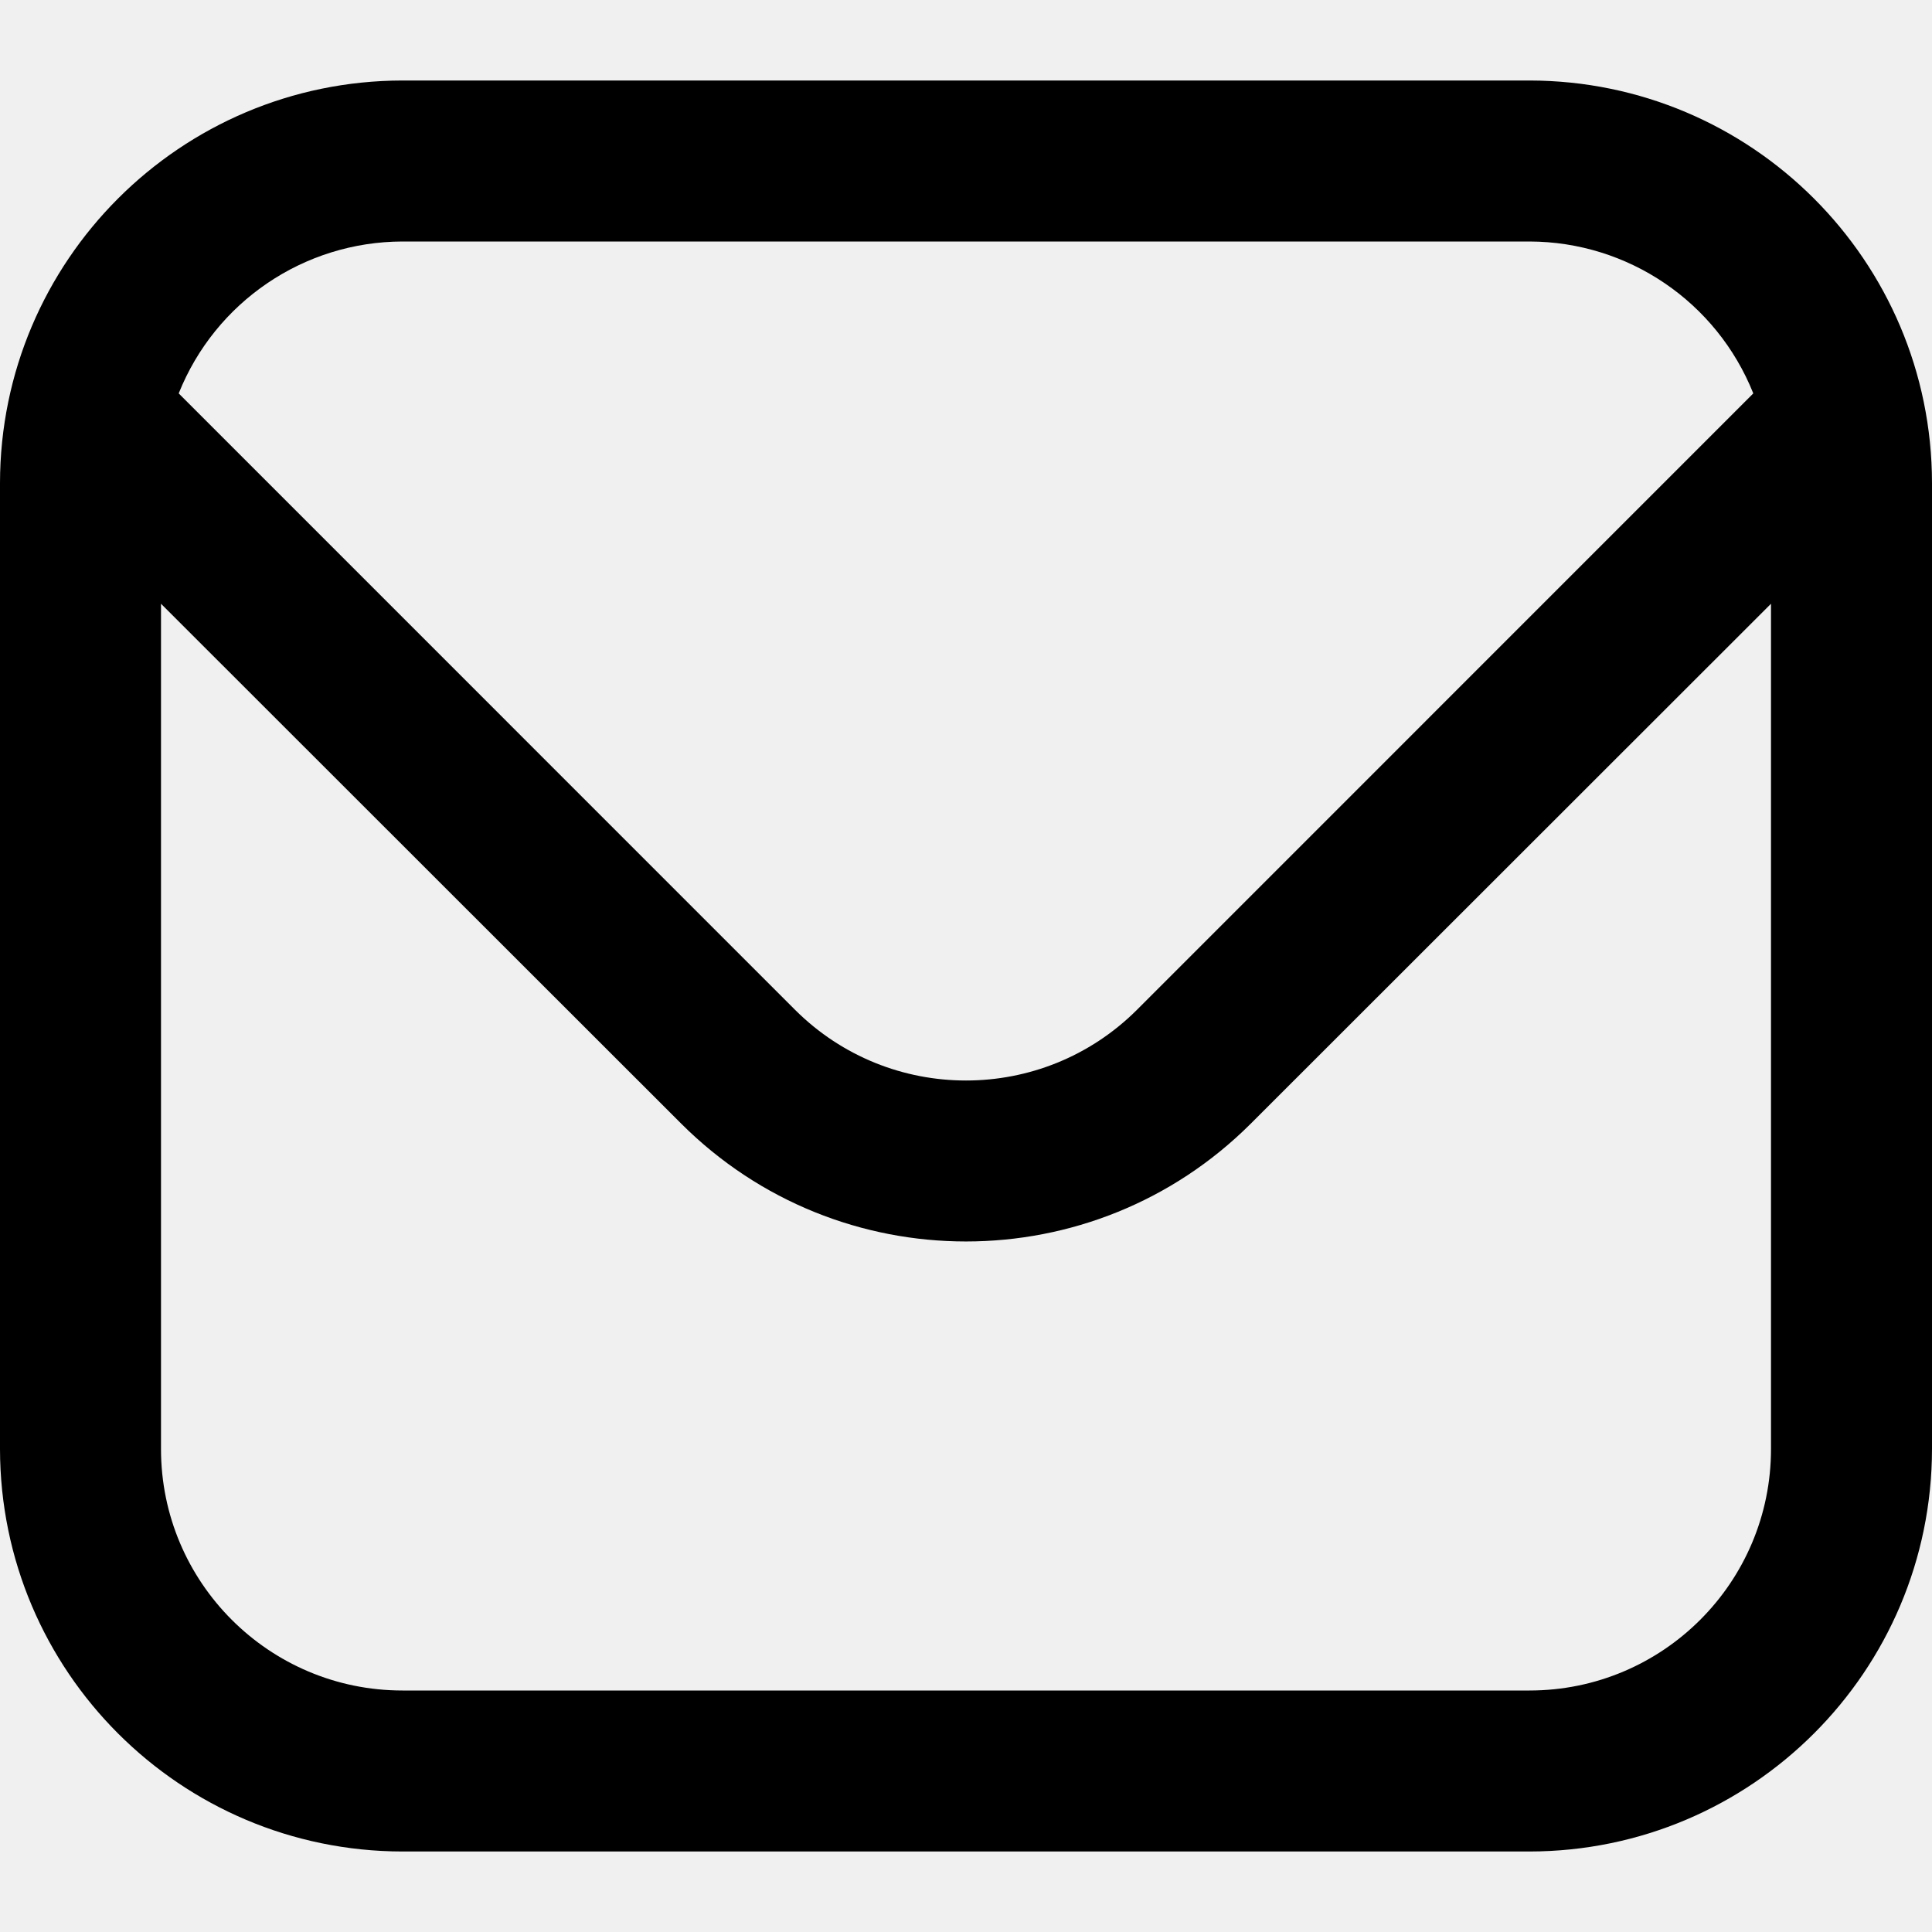
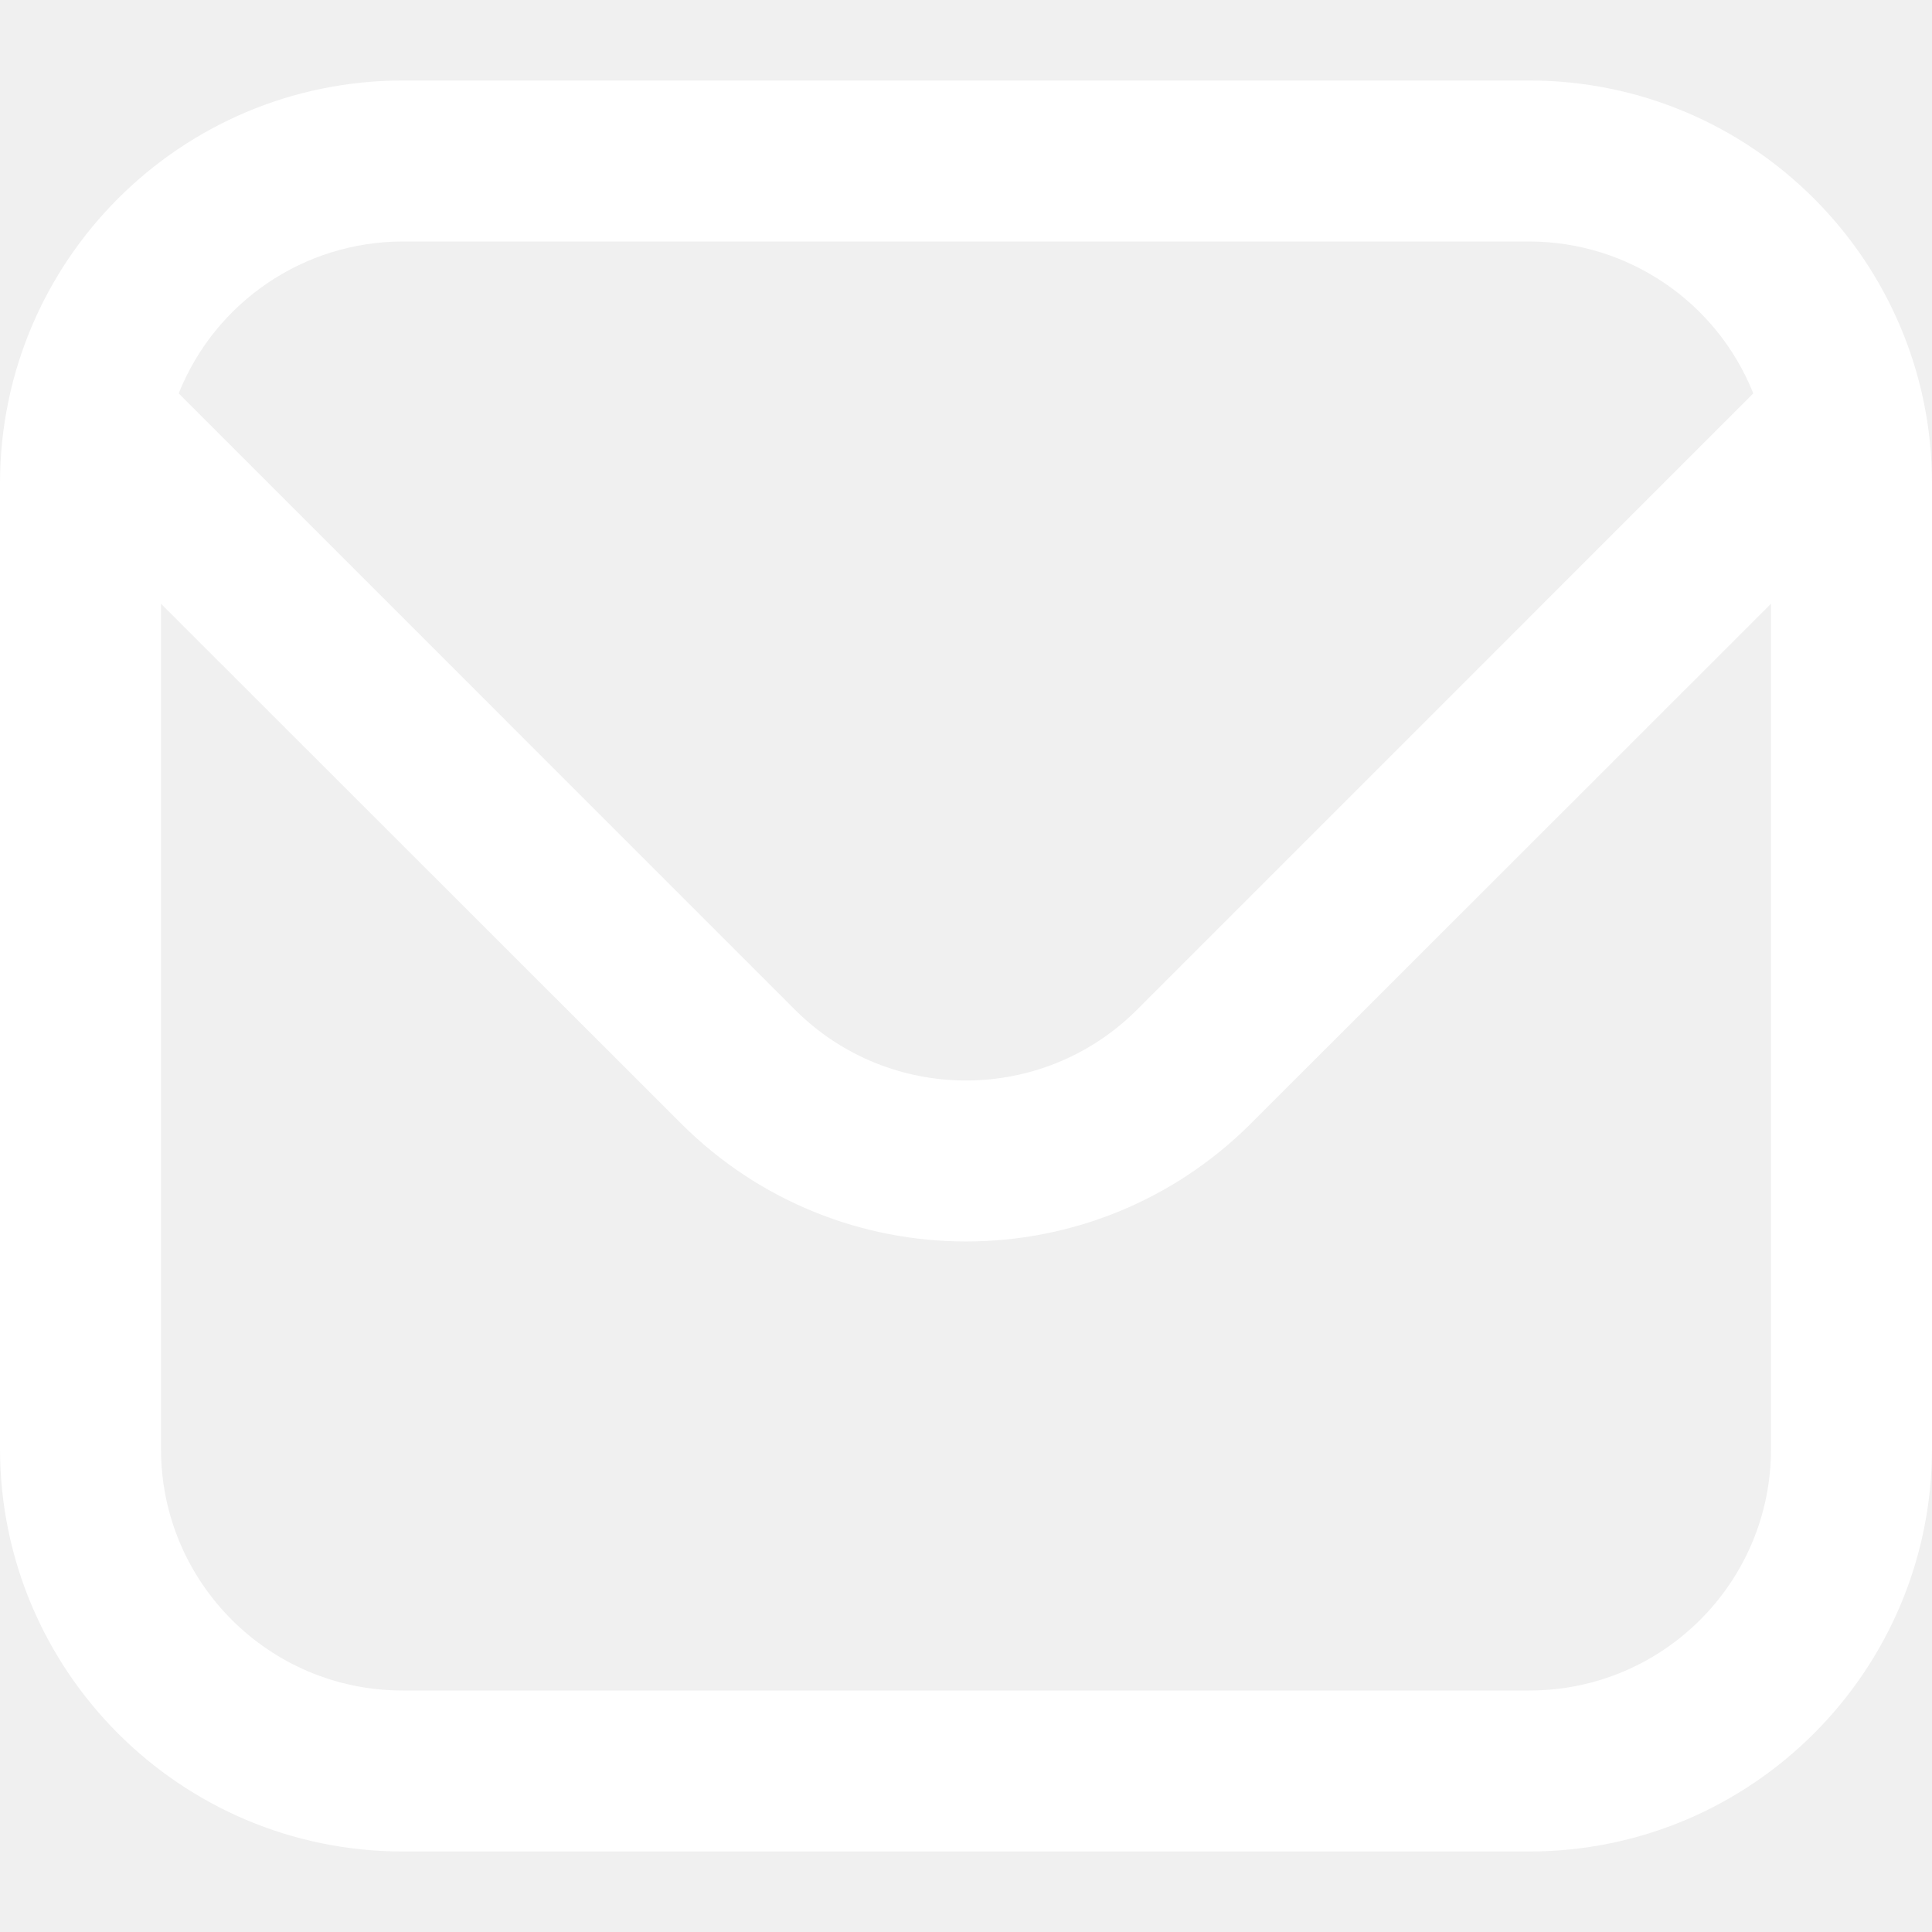
- <svg xmlns="http://www.w3.org/2000/svg" id="Outline" viewBox="0 0 24 24" width="512" height="512">
+ <svg xmlns="http://www.w3.org/2000/svg" id="Outline" viewBox="0 0 24 24" width="512" height="512" fill="white">
  <path d="M19,1H5A5.006,5.006,0,0,0,0,6V18a5.006,5.006,0,0,0,5,5H19a5.006,5.006,0,0,0,5-5V6A5.006,5.006,0,0,0,19,1ZM5,3H19a3,3,0,0,1,2.78,1.887l-7.658,7.659a3.007,3.007,0,0,1-4.244,0L2.22,4.887A3,3,0,0,1,5,3ZM19,21H5a3,3,0,0,1-3-3V7.5L8.464,13.96a5.007,5.007,0,0,0,7.072,0L22,7.5V18A3,3,0,0,1,19,21Z" />
</svg>
